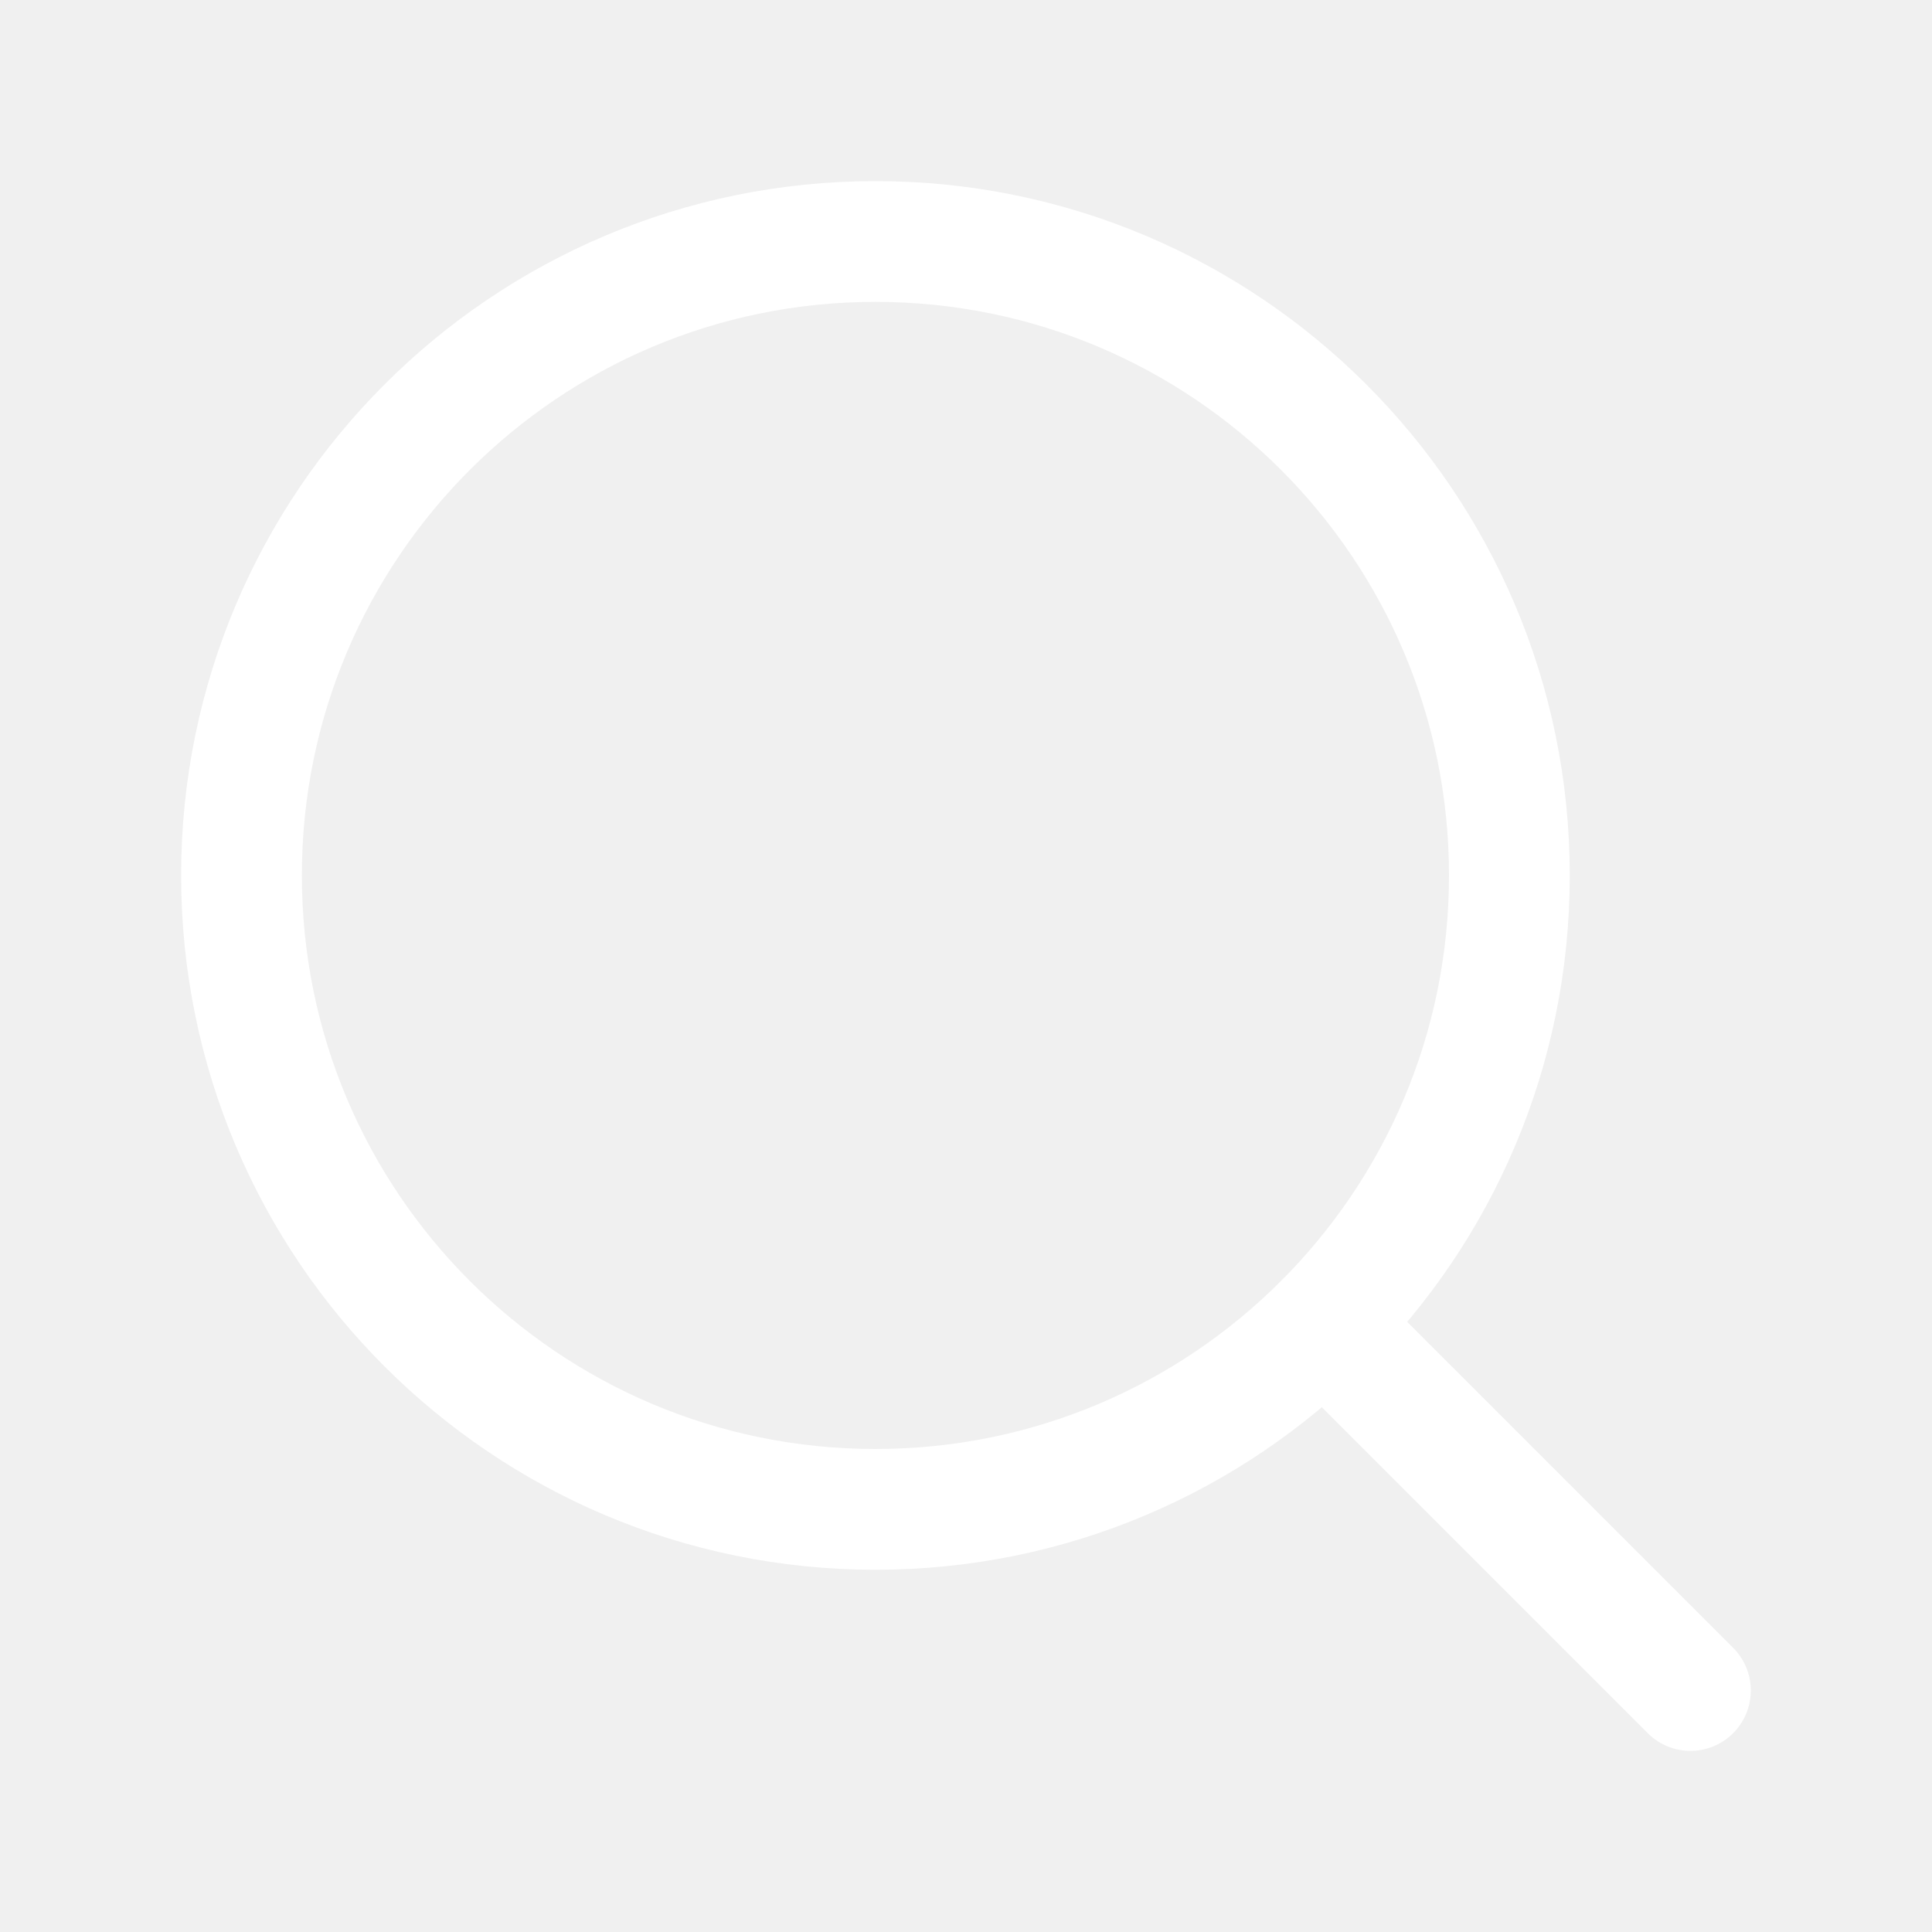
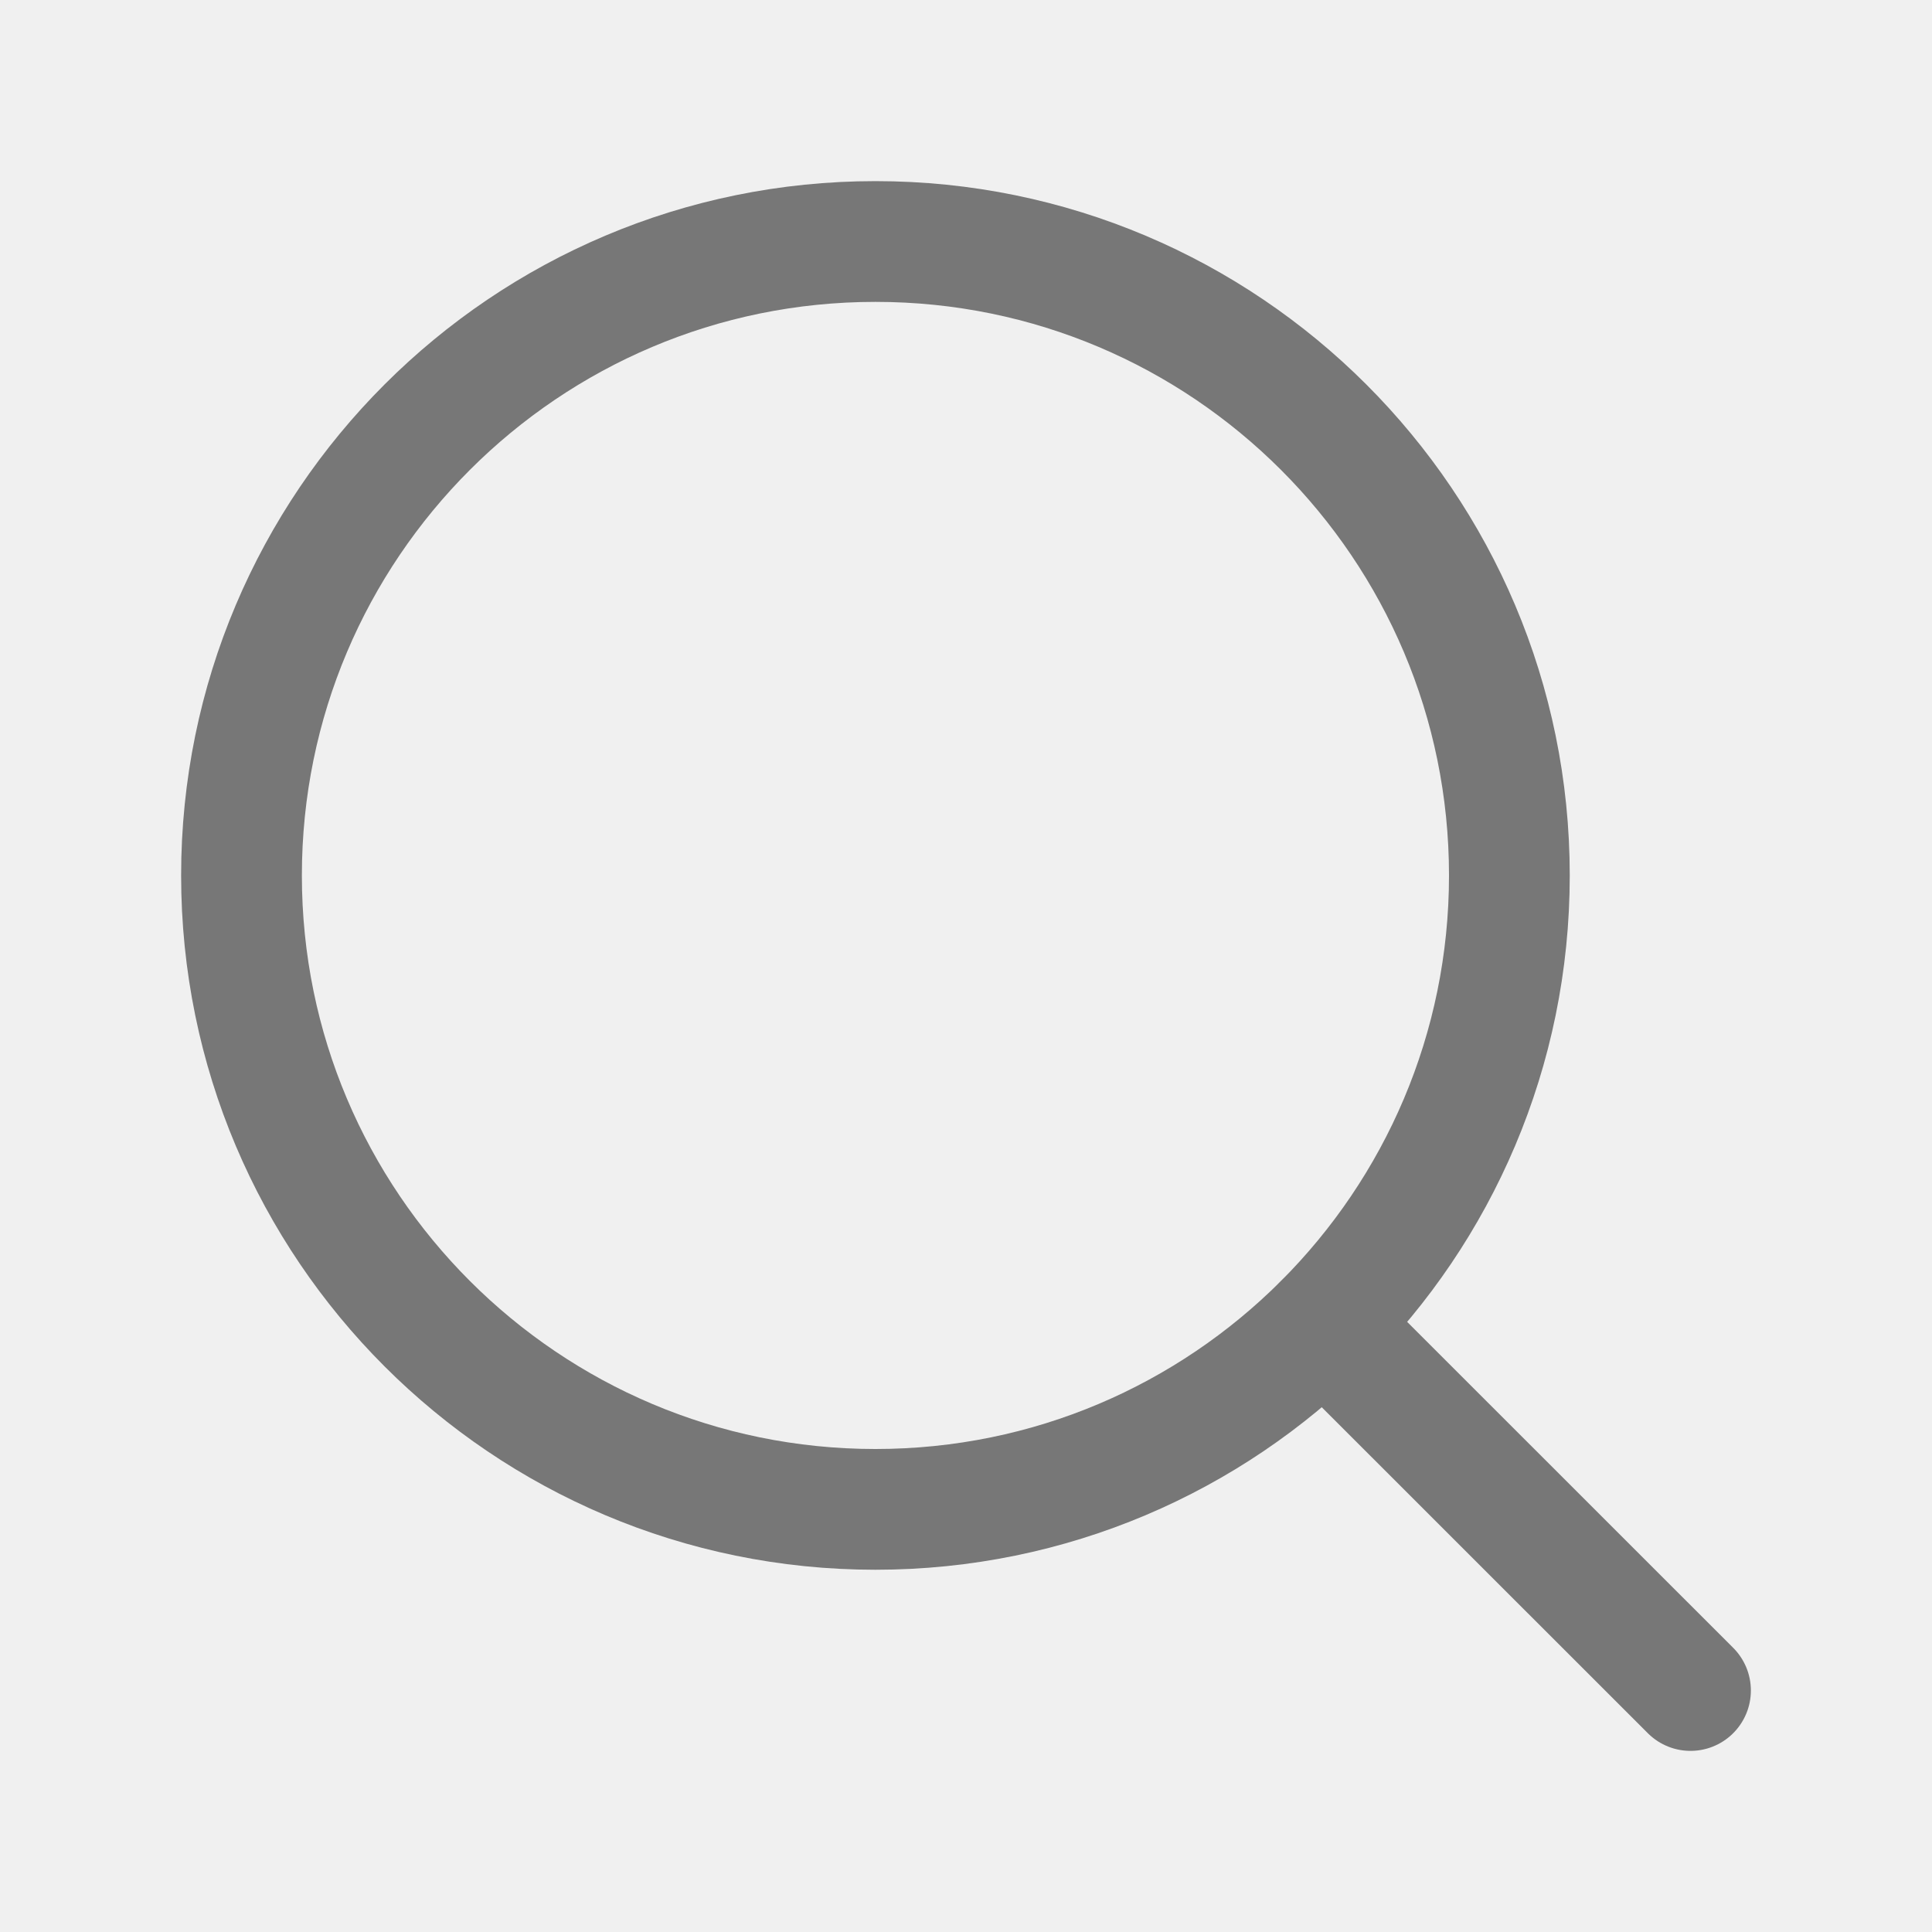
- <svg xmlns="http://www.w3.org/2000/svg" width="32" height="32" viewBox="0 0 32 32" fill="none">
-   <path d="M14.5 25C20.299 25 25 20.299 25 14.5C25 8.701 20.299 4 14.5 4C8.701 4 4 8.701 4 14.5C4 20.299 8.701 25 14.5 25Z" stroke="white" stroke-width="2" stroke-linecap="round" stroke-linejoin="round" />
-   <path d="M21.924 21.925L27.999 28" stroke="white" stroke-width="2" stroke-linecap="round" stroke-linejoin="round" />
+ <svg xmlns="http://www.w3.org/2000/svg" width="16" height="16" viewBox="0 0 16 16" fill="none">
+   <path d="M7.25 12.5C10.149 12.5 12.5 10.149 12.5 7.25C12.5 4.351 10.149 2 7.25 2C4.351 2 2 4.351 2 7.25C2 10.149 4.351 12.5 7.25 12.5Z" stroke="#777777" stroke-linecap="round" stroke-linejoin="round" />
+   <path d="M10.962 10.963L14 14" stroke="#777777" stroke-linecap="round" stroke-linejoin="round" />
</svg>
